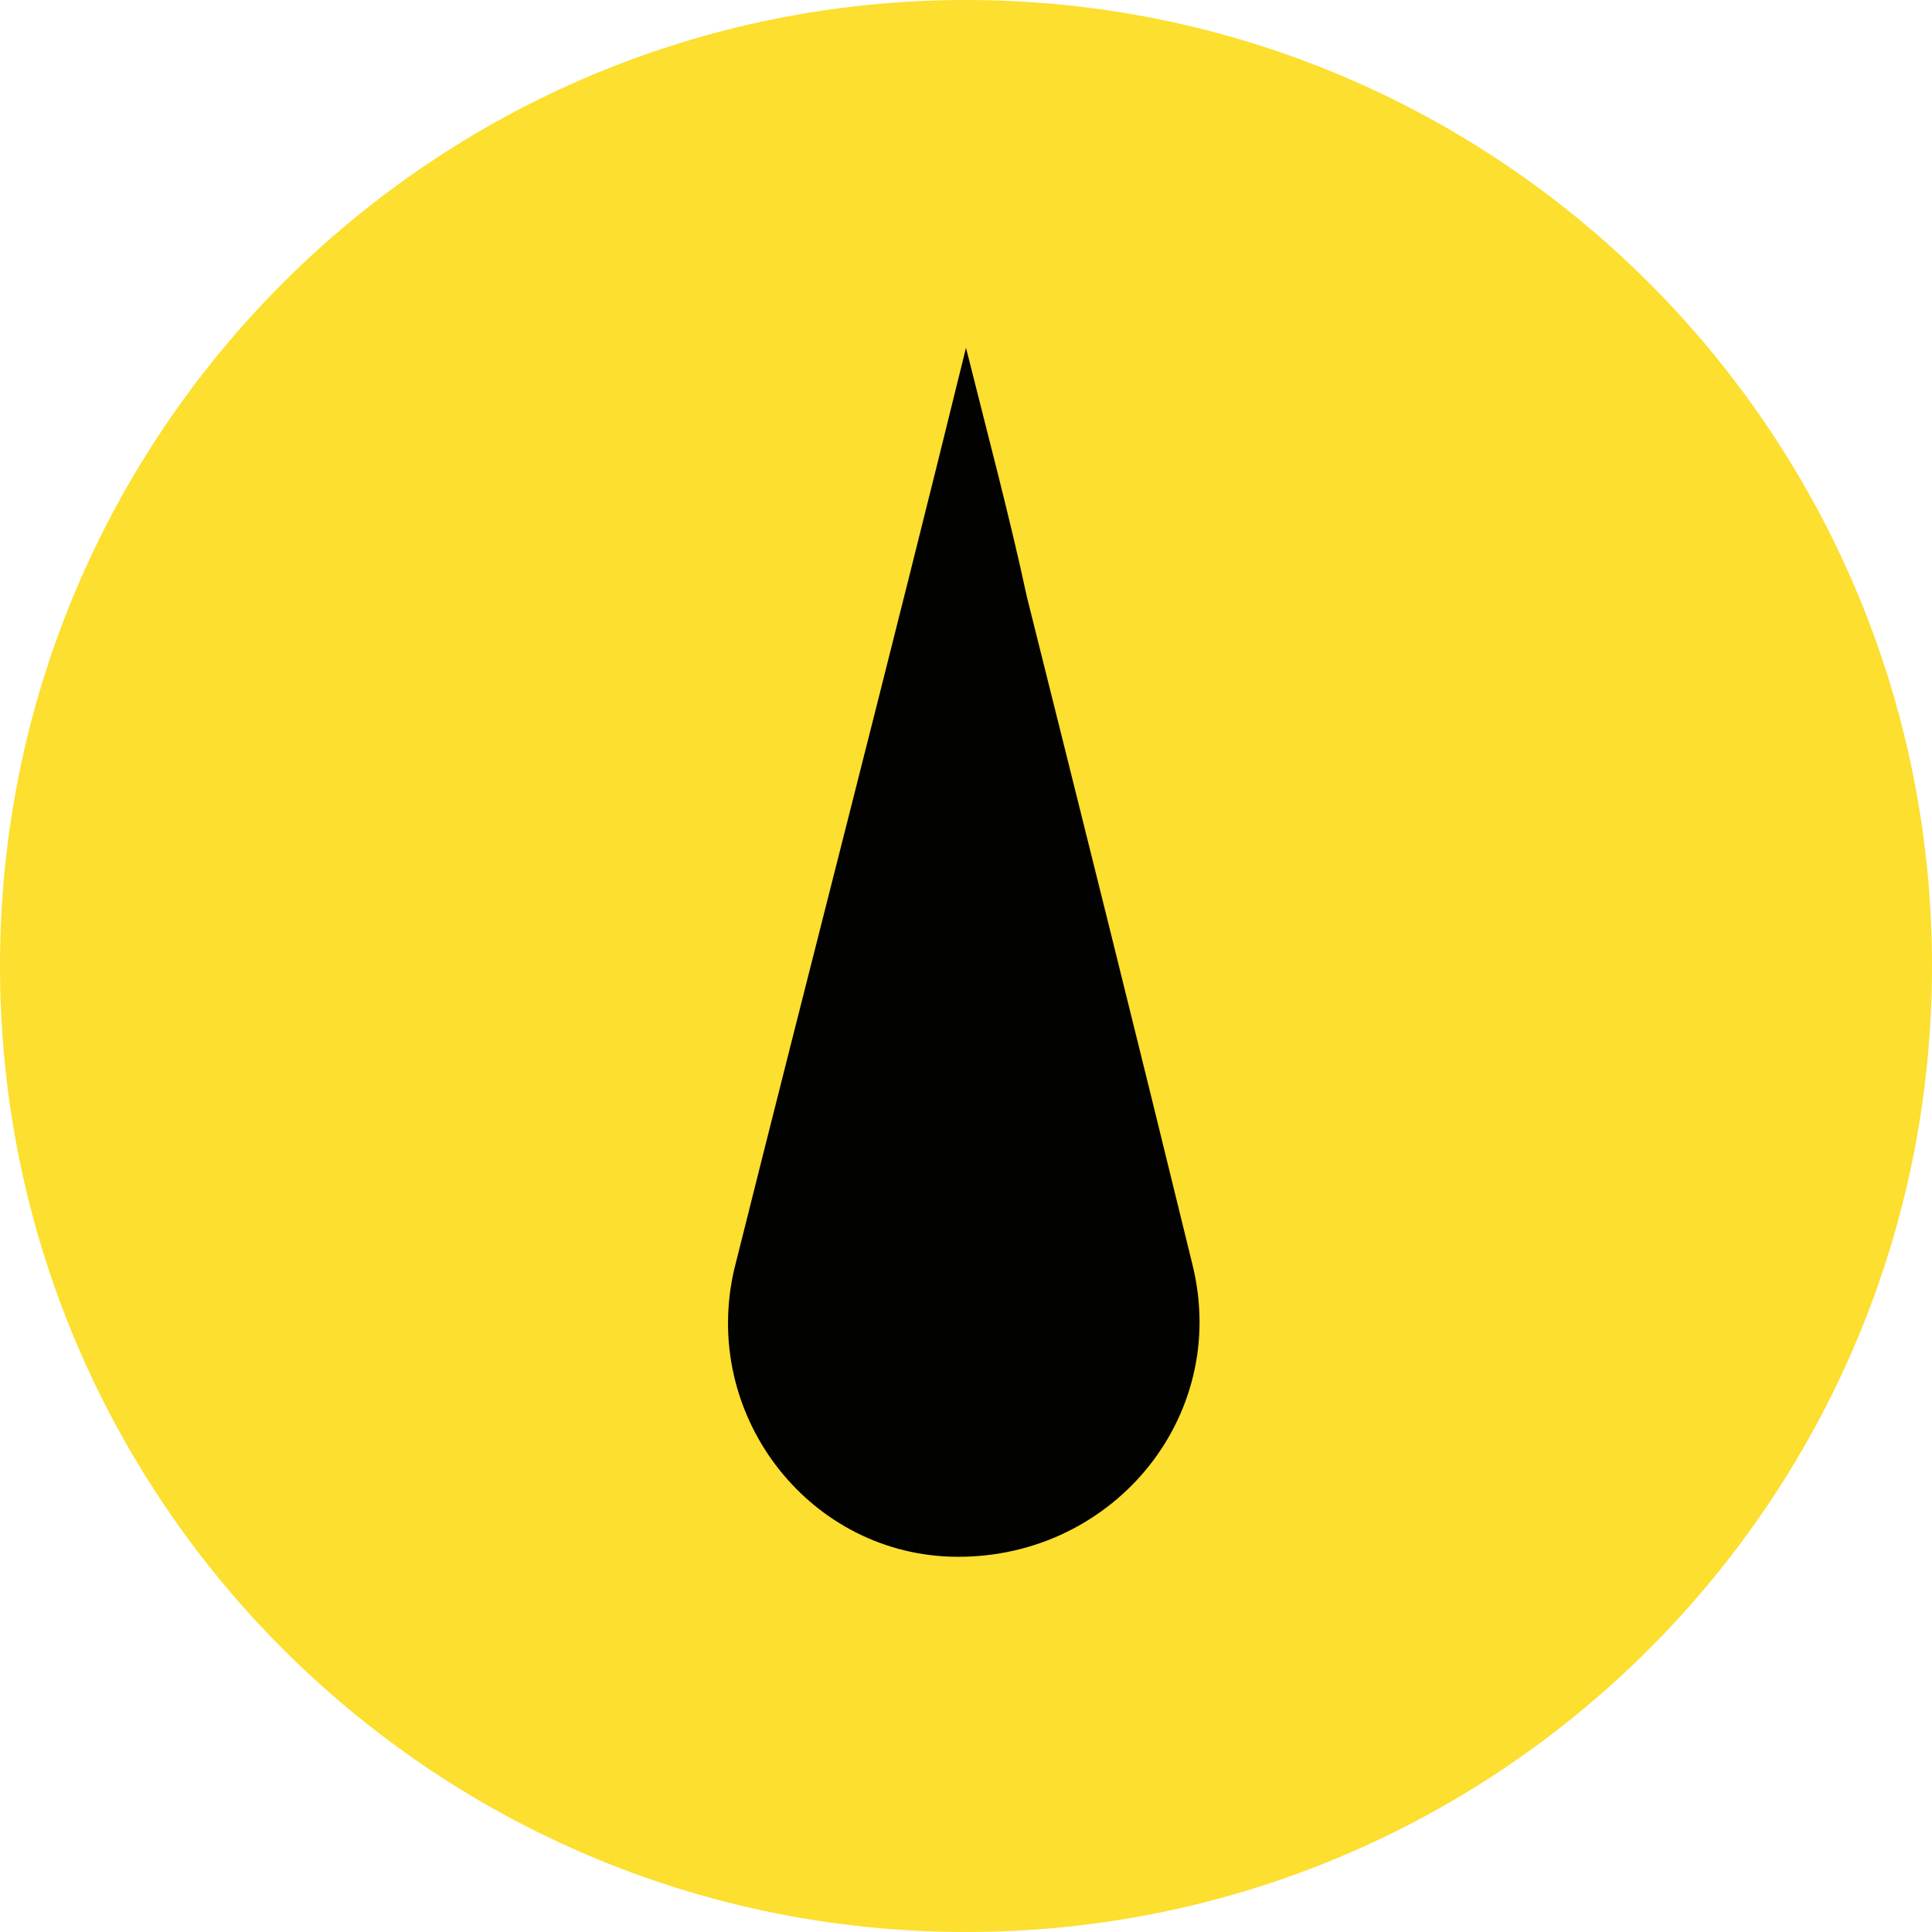
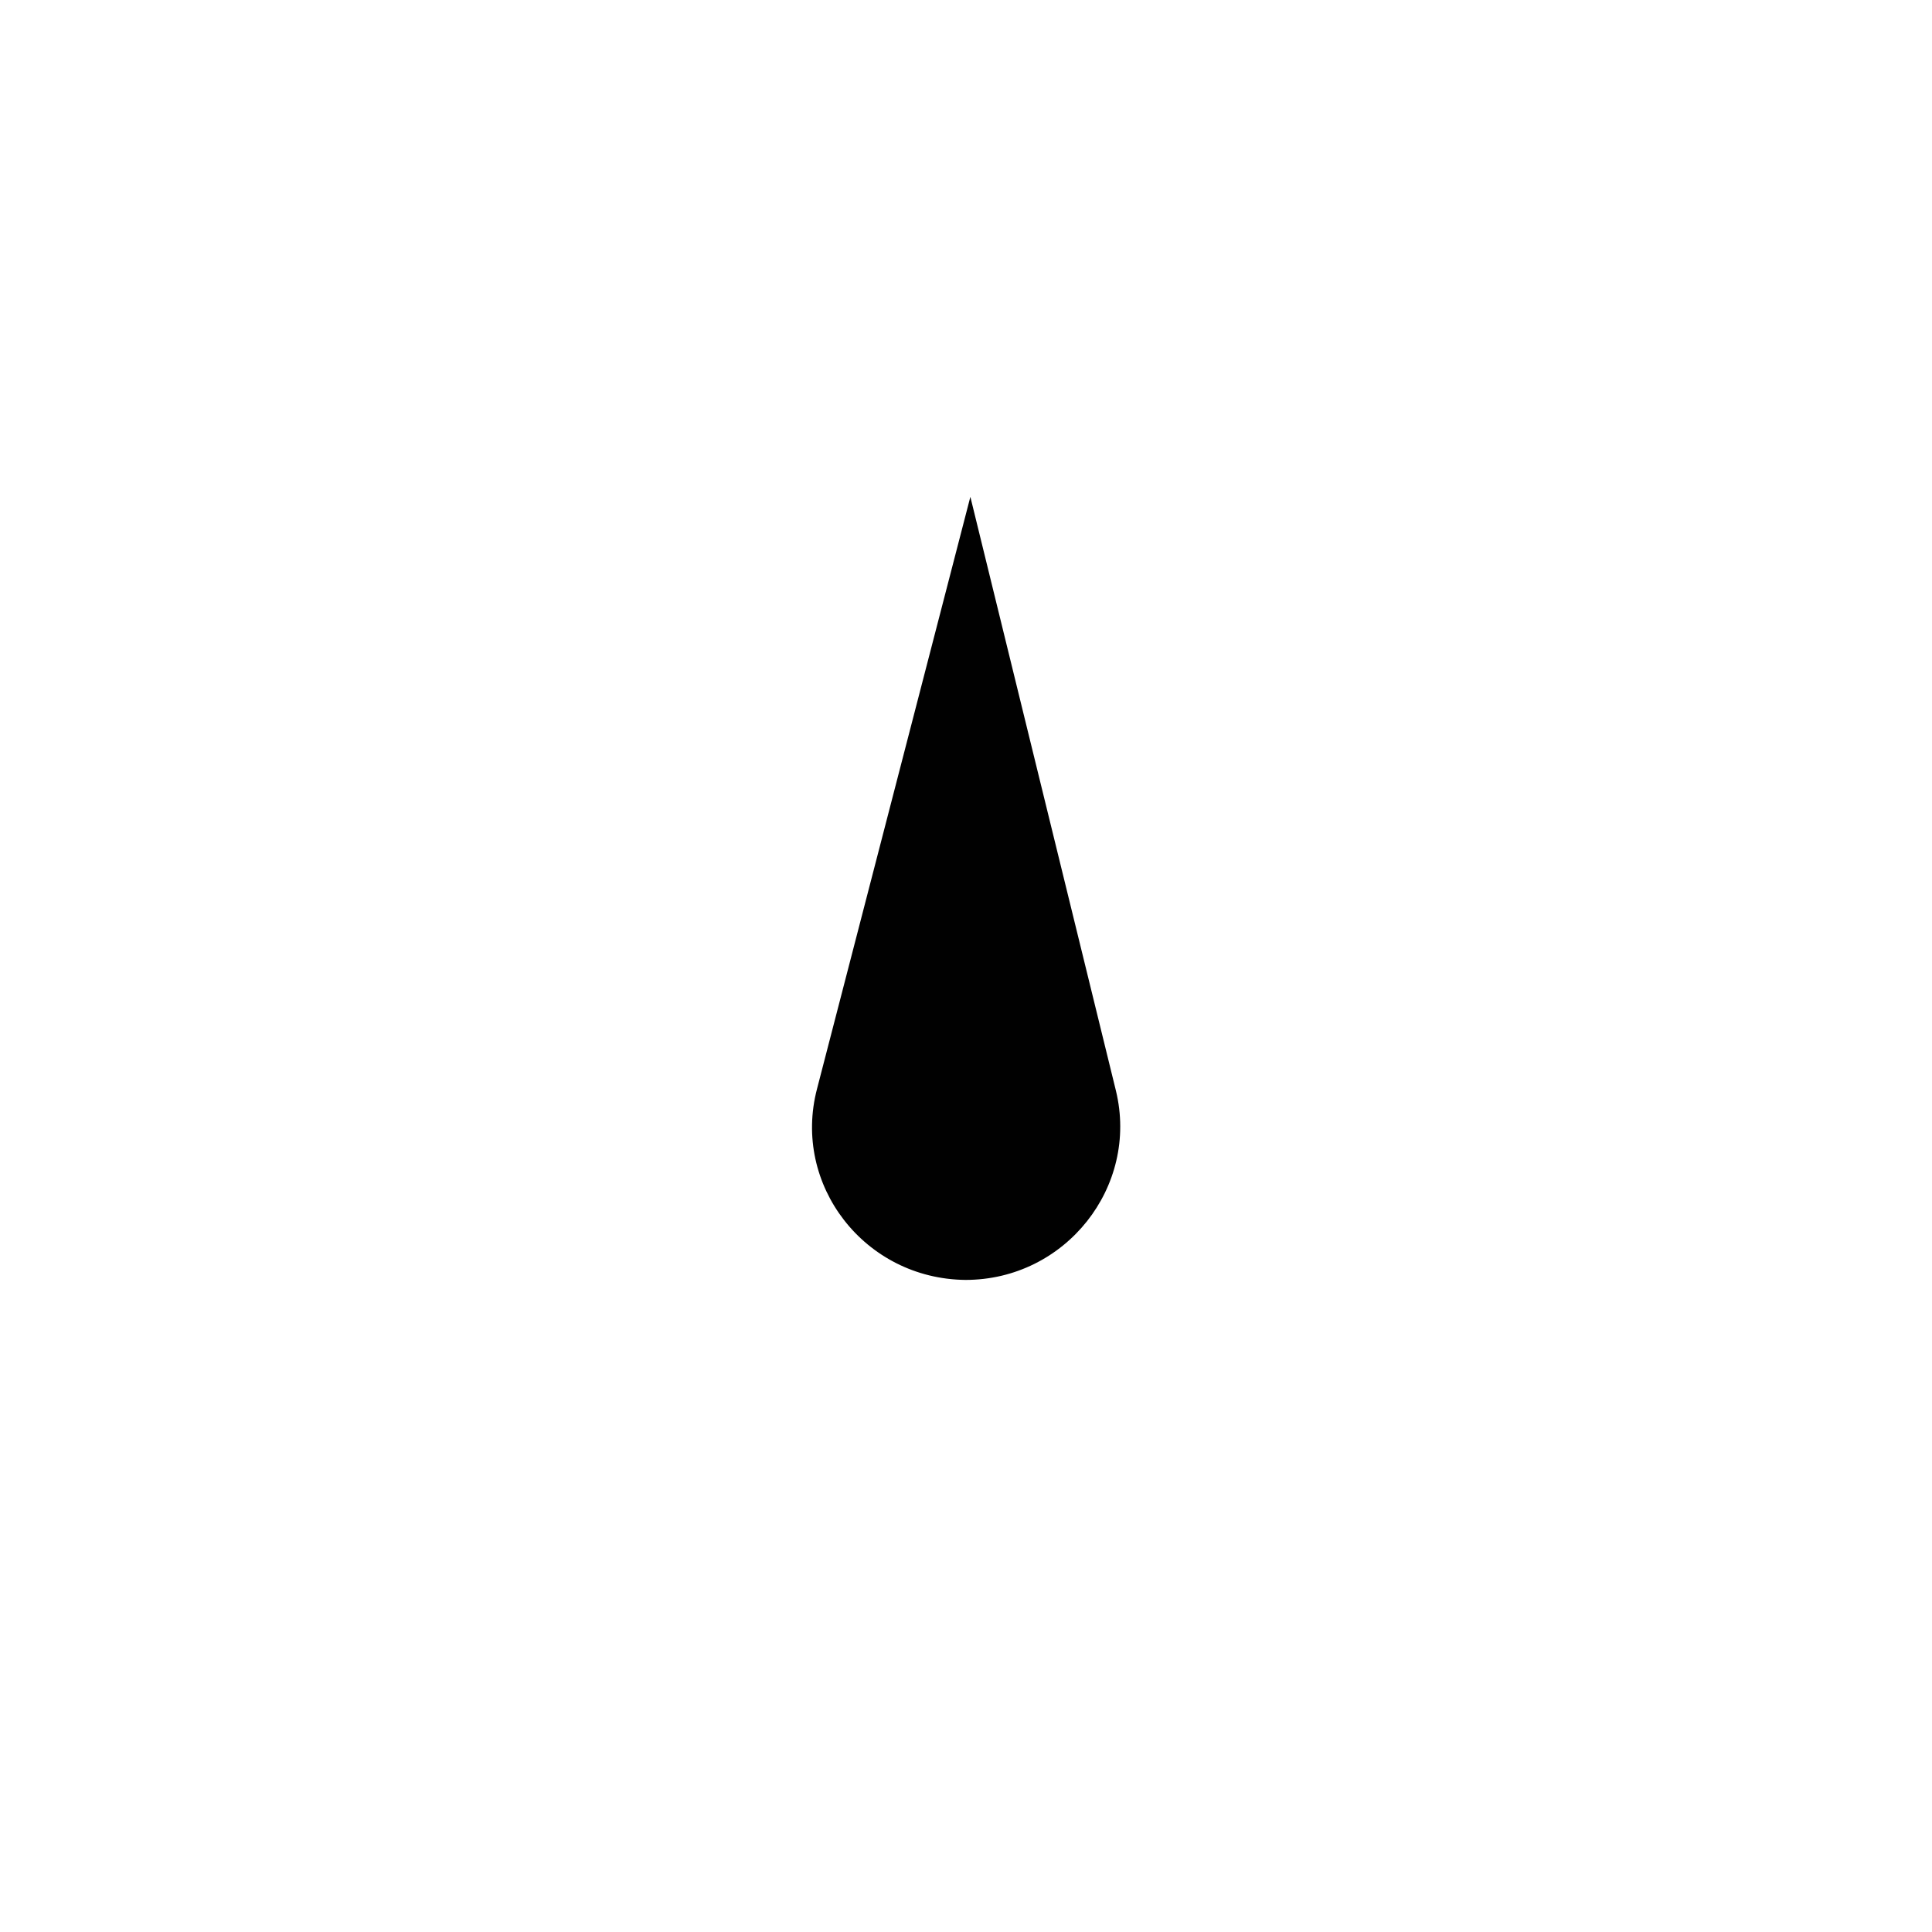
- <svg xmlns="http://www.w3.org/2000/svg" version="1.1" id="logo" x="0px" y="0px" viewBox="0 0 35 35" style="enable-background:new 0 0 35 35;" xml:space="preserve">
+ <svg xmlns="http://www.w3.org/2000/svg" version="1.1" id="Layer_1" x="0px" y="0px" viewBox="0 0 199.1 199.1" style="enable-background:new 0 0 199.1 199.1;" xml:space="preserve">
  <style type="text/css">
- 	.st0{fill:#FCDF2F;}
- 	.st1{fill:#020200;}
+ 	.st0{fill:#010101;}
</style>
-   <g>
-     <circle class="st0" cx="17.5" cy="17.5" r="17.5" />
-     <path class="st1" d="M17.5,6.3c0.4,1.6,0.8,3.1,1.1,4.5c1,4,2,8,3,12.1c0.7,2.8-1.5,5.4-4.4,5.3c-2.6-0.1-4.5-2.6-3.9-5.2   C14.7,17.4,16.1,12,17.5,6.3z" />
-   </g>
+   <path class="st0" d="M115,112.4l-15-61.2l-15.8,61c-2.6,9.9,4.9,19.6,15.3,19.7C109.8,131.9,117.4,122.3,115,112.4" />
</svg>
